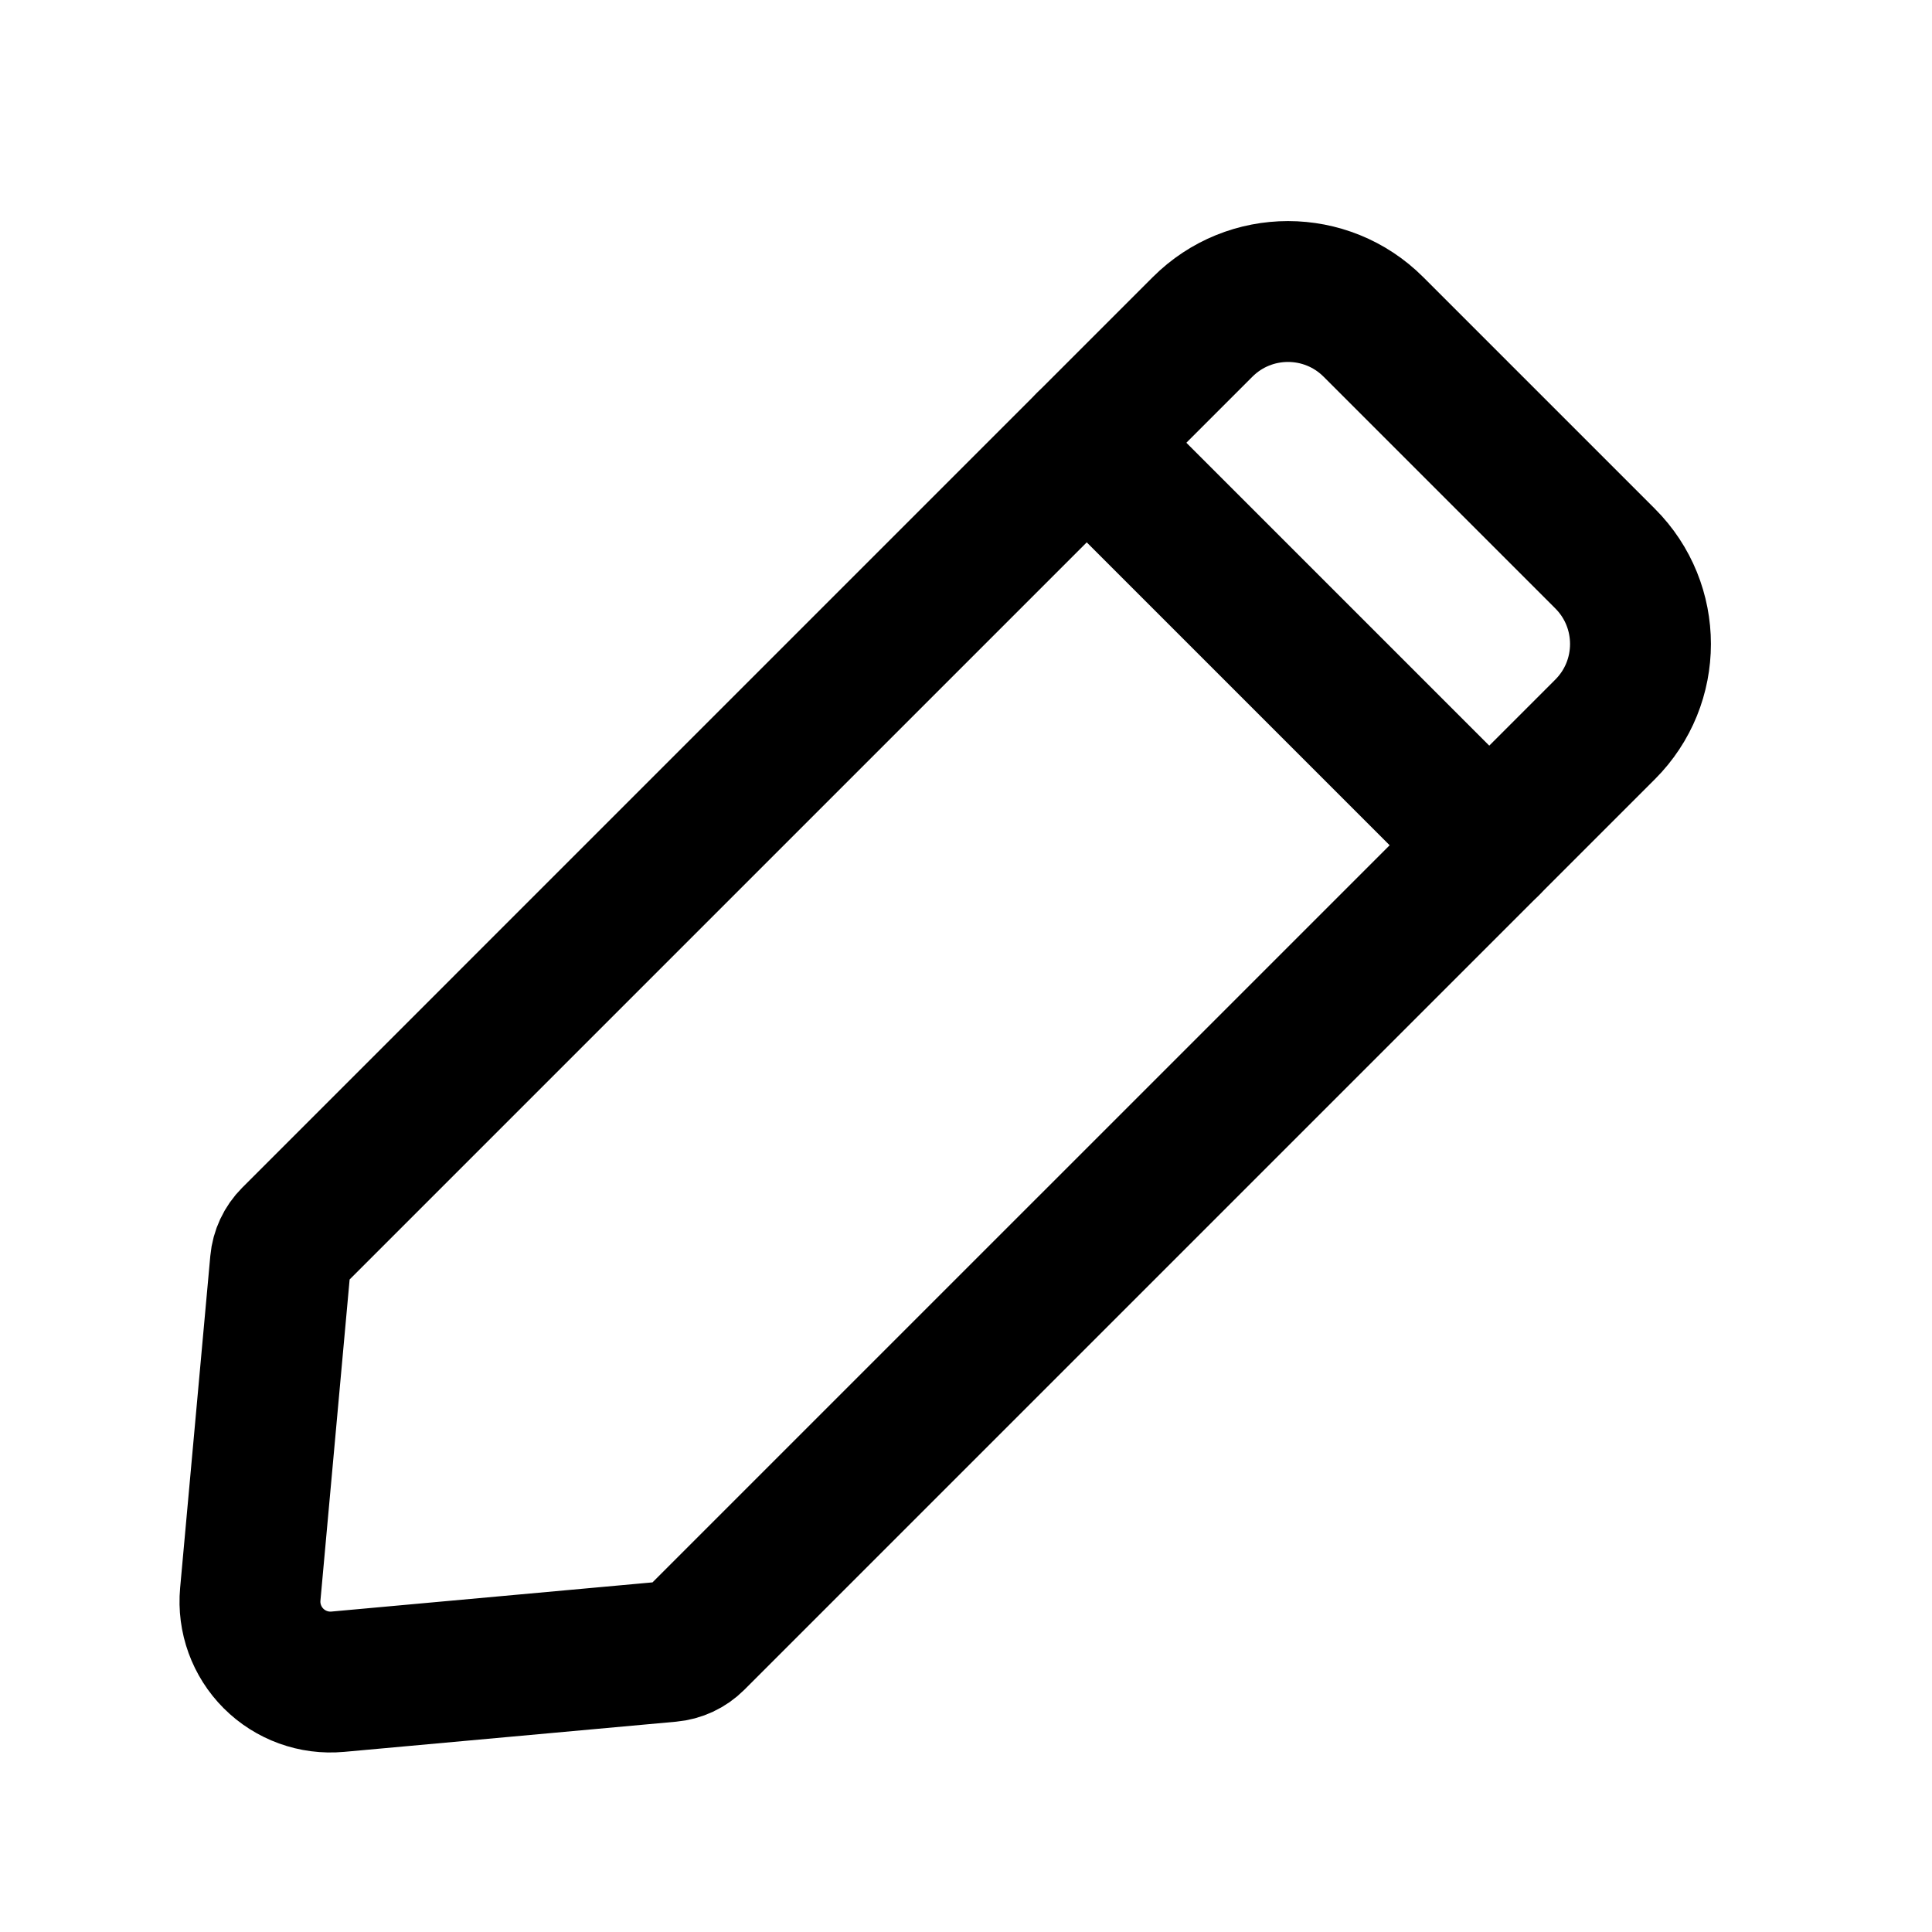
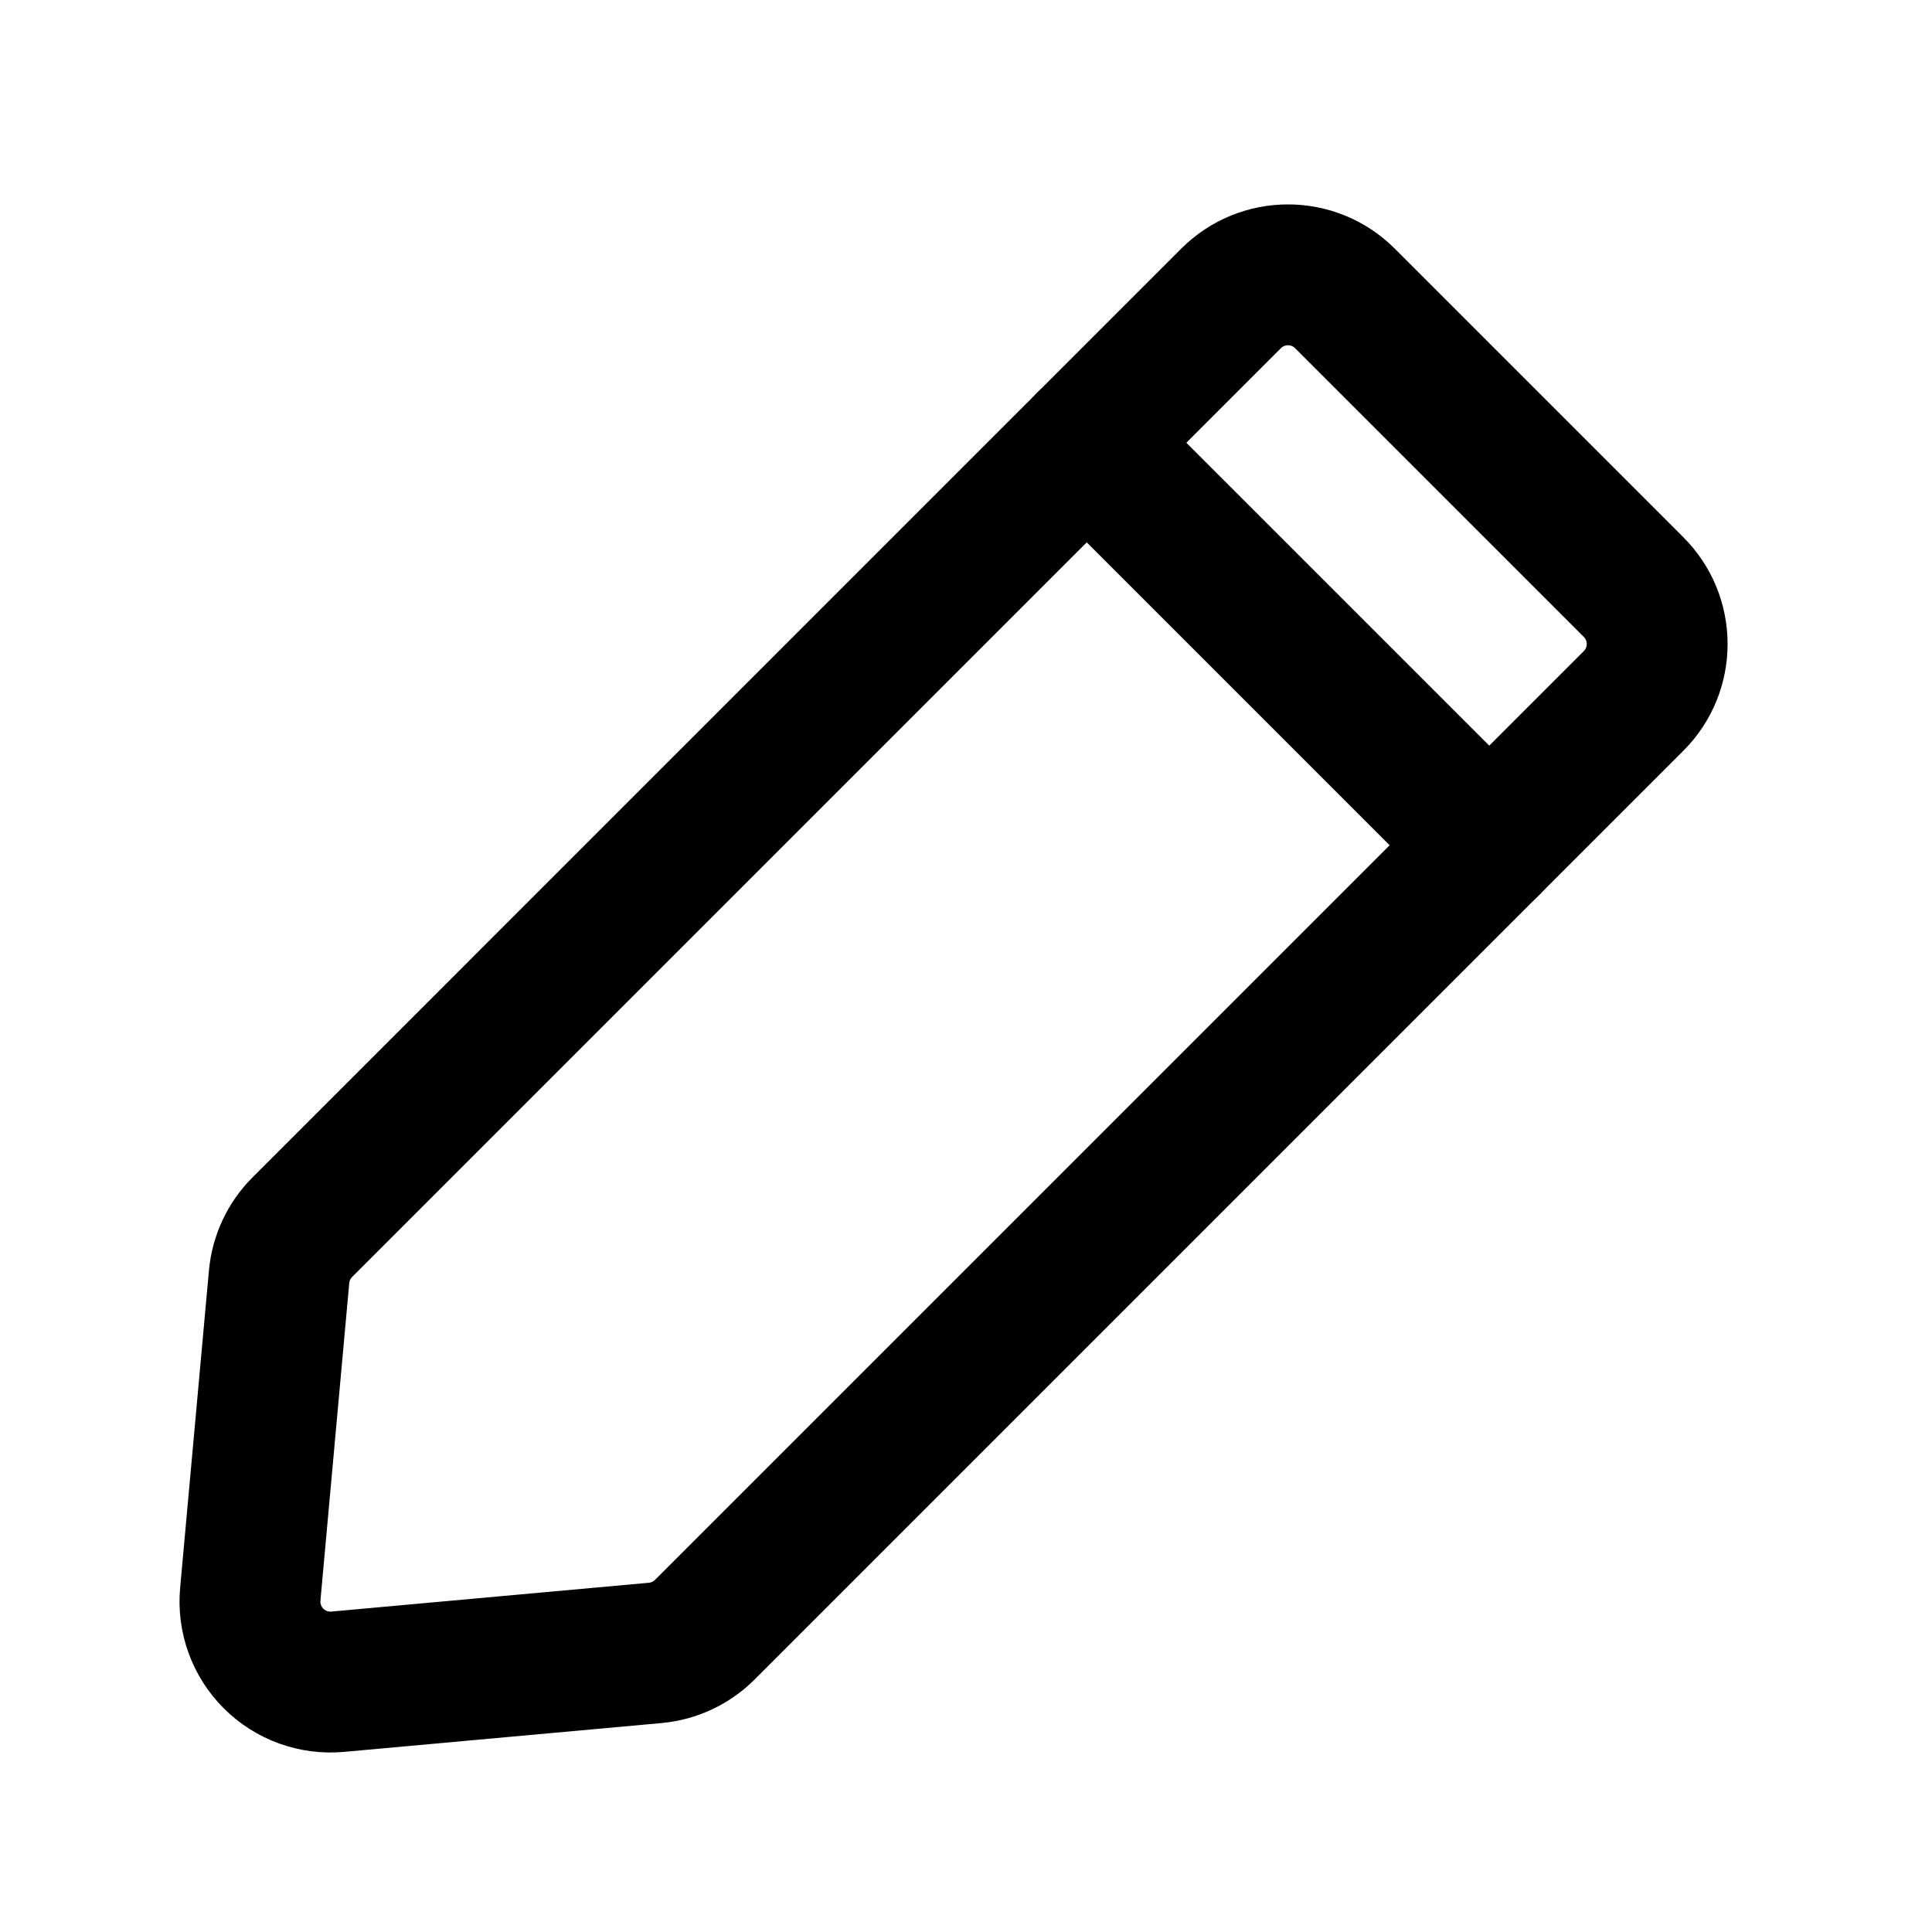
<svg xmlns="http://www.w3.org/2000/svg" viewBox="0 0 24 24" fill="none" stroke="currentColor" stroke-width="1.75" stroke-linecap="round" stroke-linejoin="round">
-   <path d="M14.939 4.061 A1.5 1.5 0 0 1 17.061 4.061 L19.939 6.939 A1.5 1.5 0 0 1 19.939 9.061 L8.628 20.372 A0.5 0.5 0 0 1 8.32 20.516 L4.195 20.891 A1 1 0 0 1 3.109 19.805 L3.484 15.68 A0.5 0.5 0 0 1 3.628 15.372 Z" />
+   <path d="M15.293 3.707 A1 1 0 0 1 16.707 3.707 L20.293 7.293 A1 1 0 0 1 20.293 8.707 L8.756 20.244 A1 1 0 0 1 8.139 20.533 L4.195 20.891 A1 1 0 0 1 3.109 19.805 L3.467 15.861 A1 1 0 0 1 3.756 15.244 Z" />
  <path d="M13.5 5.5 L18.5 10.5" />
</svg>
